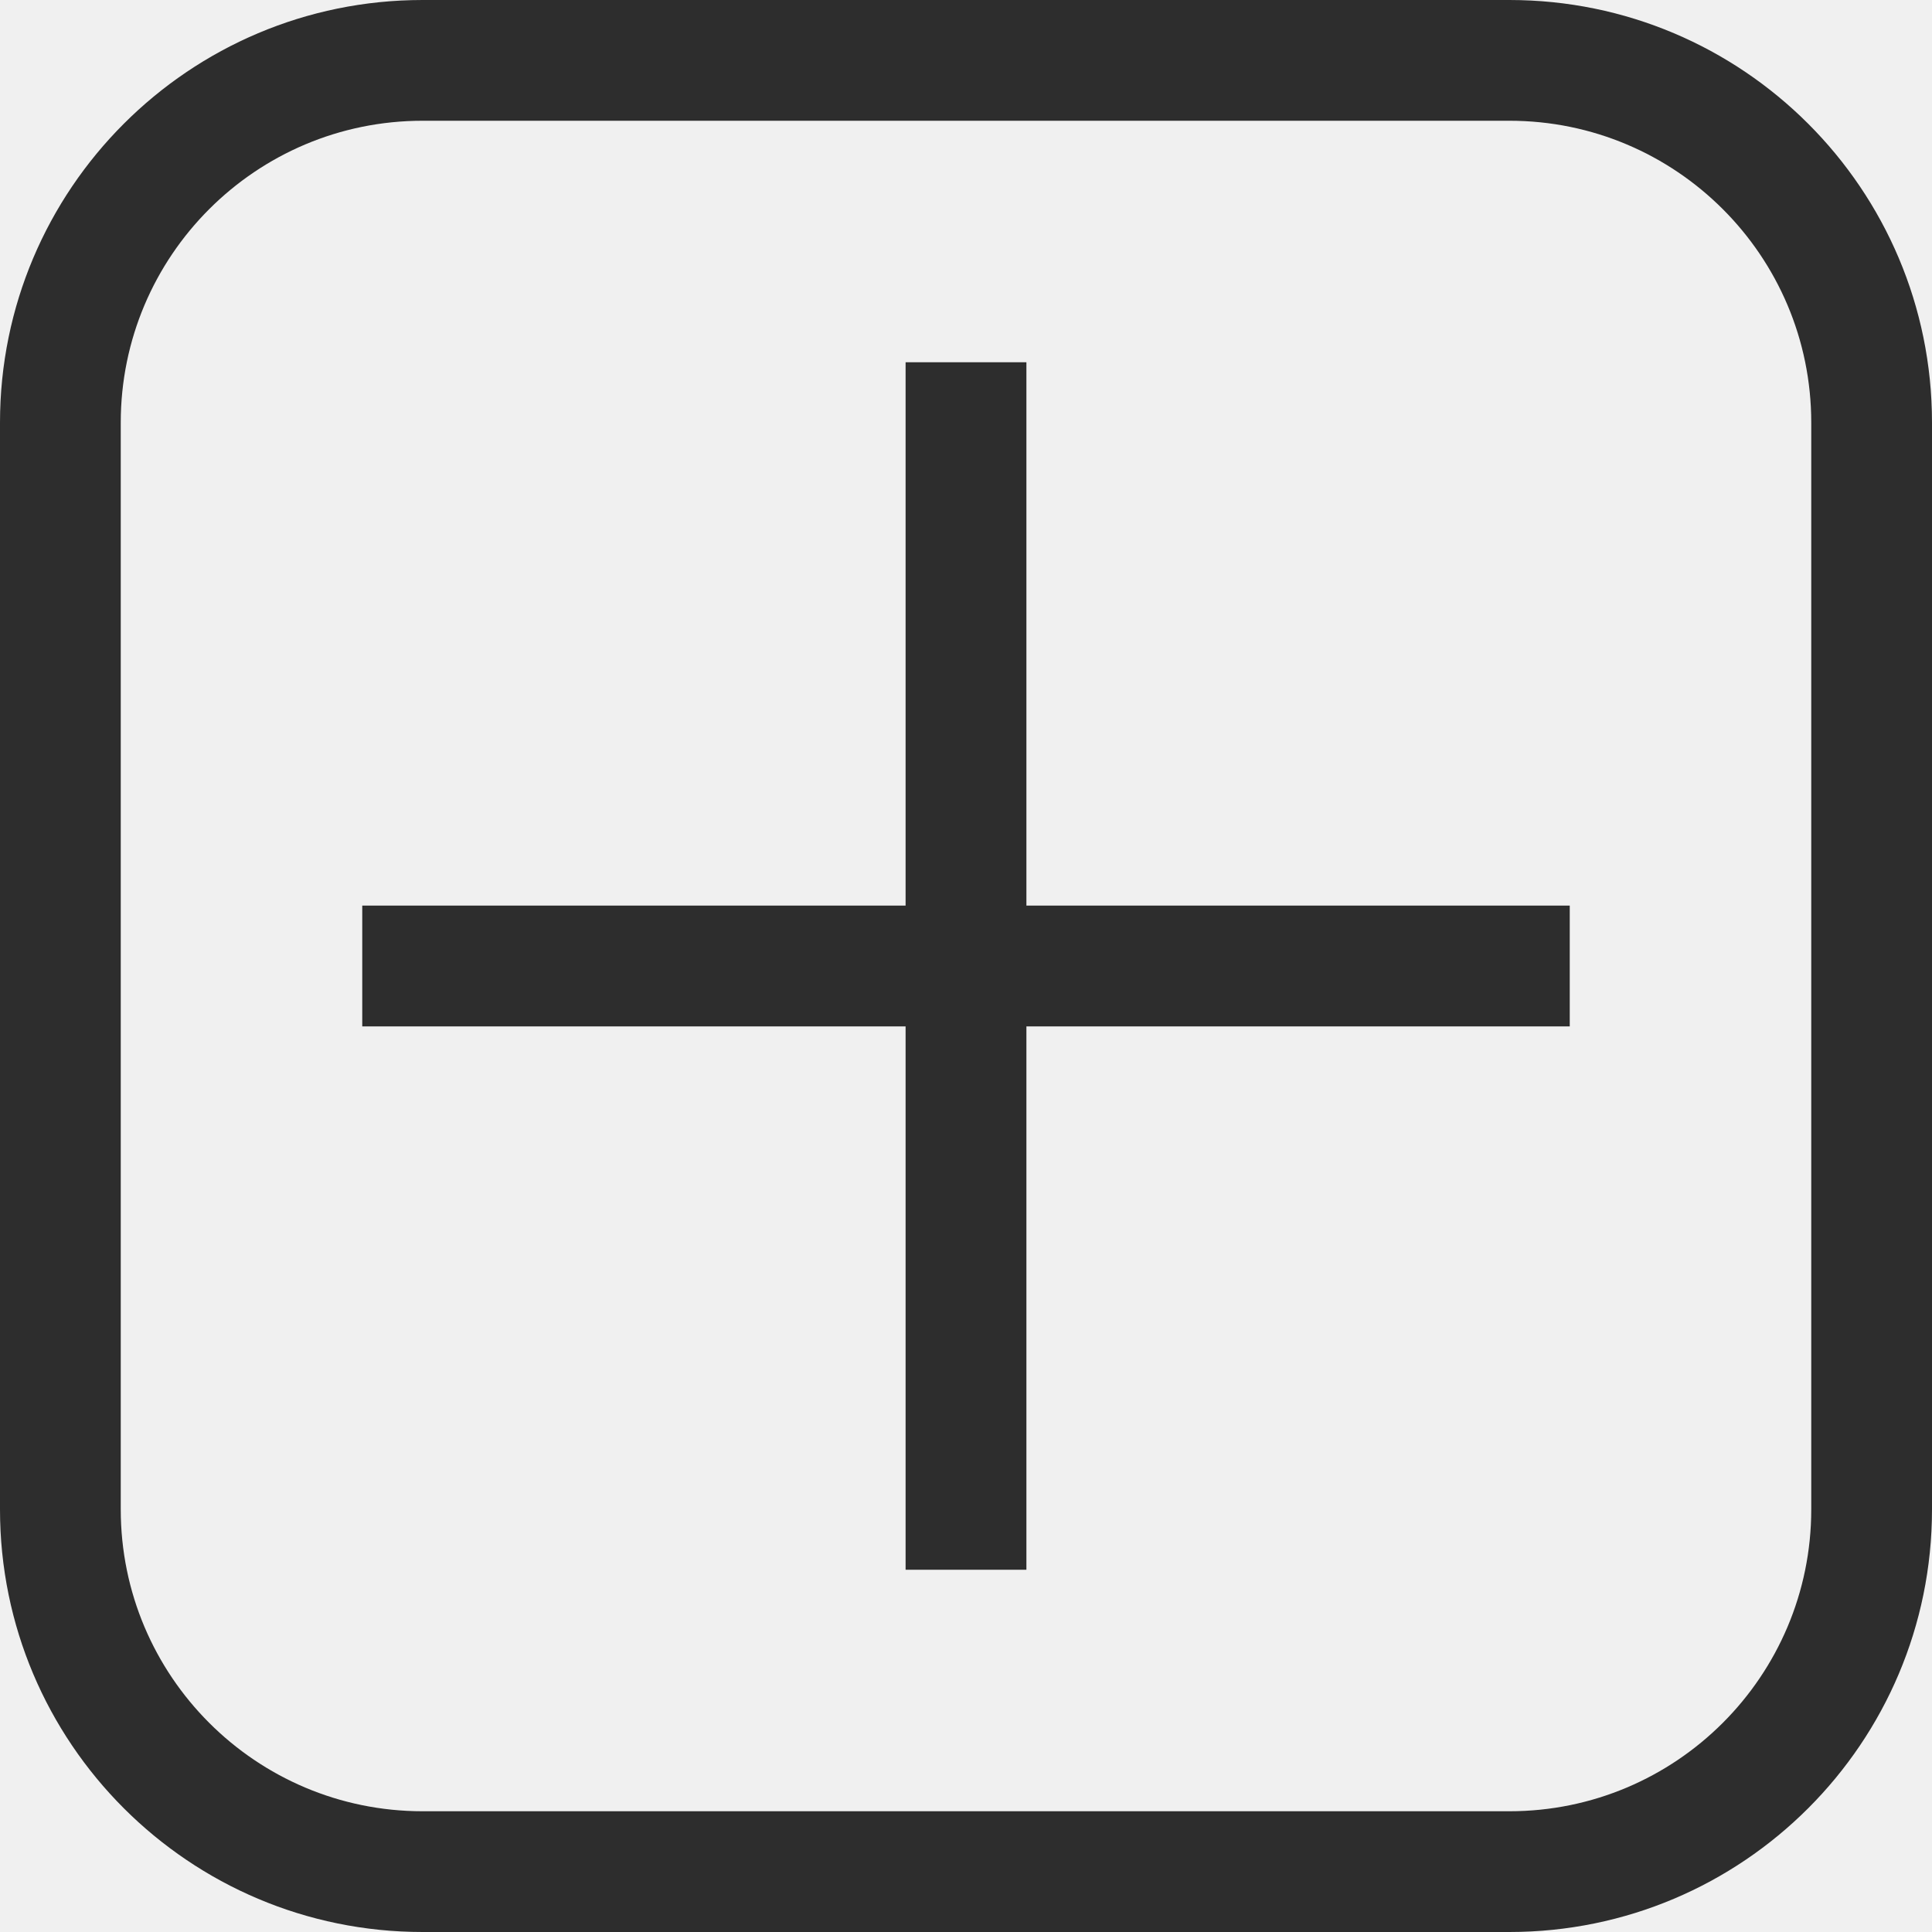
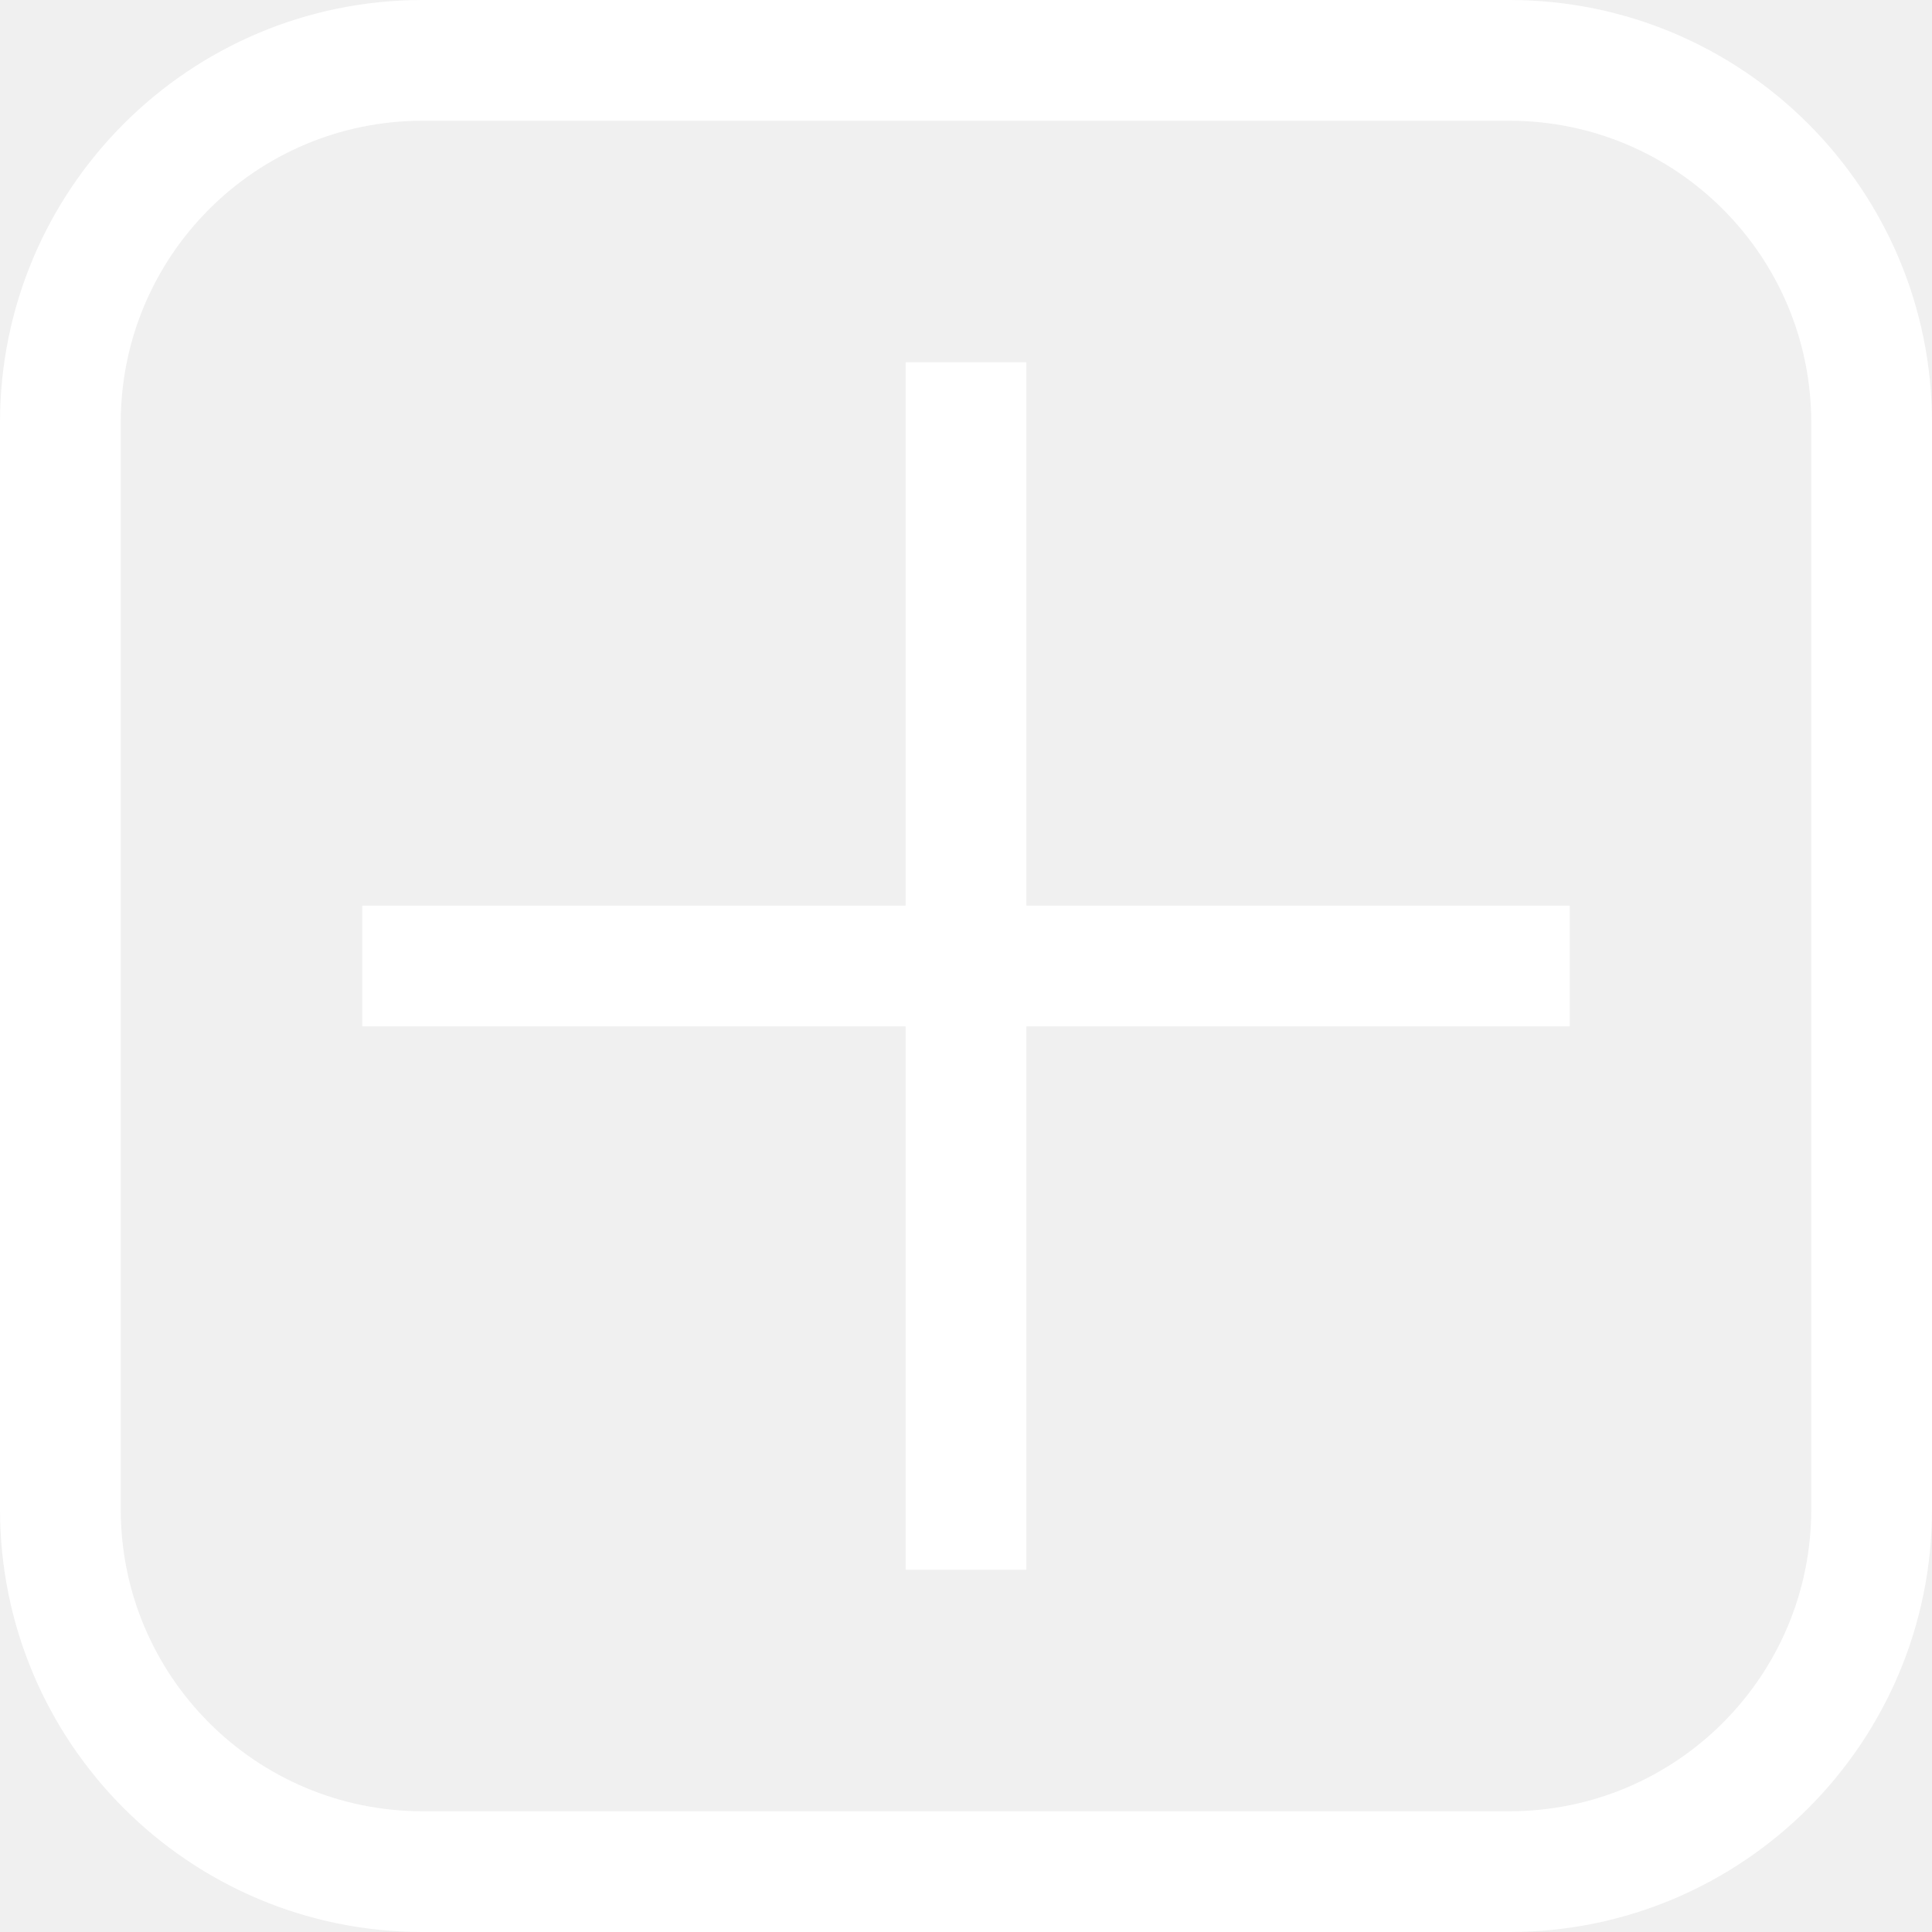
- <svg xmlns="http://www.w3.org/2000/svg" width="30" height="30" viewBox="0 0 30 30" fill="none">
-   <g clip-path="url(#clip0_95_101)">
-     <path d="M23.438 0H6.562C2.938 0 0 2.938 0 6.562V23.438C0 27.062 2.938 30 6.562 30H23.438C27.062 30 30 27.062 30 23.438V6.562C30 2.938 27.062 0 23.438 0ZM28.125  23.438C28.125 26.026 26.026 28.125 23.438 28.125H6.562C3.974 28.125 1.875 26.026 1.875 23.438V6.562C1.875 3.974 3.974 1.875 6.562 1.875H23.438C26.026 1.875 28.125  3.974 28.125 6.562V23.438Z" fill="#2D2D2D" />
-     <path d="M15.938 5.625H14.062V14.062H5.625V15.938H14.062V24.375H15.938V15.938H24.375V14.062H15.938V5.625Z" fill="#2D2D2D" />
+ <svg xmlns="http://www.w3.org/2000/svg" width="60" height="60" viewBox="0 0 60 60" fill="none">
+   <g clip-path="url(#clip0_95_107)">
+     <path d="M46.875 0H13.125C5.876 0 0 5.876 0 13.125V46.875C0 54.124 5.876 60 13.125 60H46.875C54.124 60 60 54.124 60 46.875V13.125C60 5.876 54.124 0 46.875 0ZM56.25 46.875C56.25 52.053 52.053 56.25 46.875 56.25H13.125C7.947 56.25 3.75 52.053 3.75 46.875V13.125C3.75 7.947 7.947 3.75 13.125 3.75H46.875C52.053 3.75 56.25 7.947 56.25 13.125V46.875Z" fill="white" />
+     <path d="M31.875 11.25H28.125V28.125H11.25V31.875H28.125V48.75H31.875V31.875H48.75V28.125H31.875V11.25Z" fill="white" />
  </g>
  <defs>
-     <clipPath id="clip0_95_101">
-       <rect width="30" height="30" fill="#2D2D2D" />
+     <clipPath id="clip0_95_107">
+       <rect width="60" height="60" fill="white" />
    </clipPath>
  </defs>
</svg>
